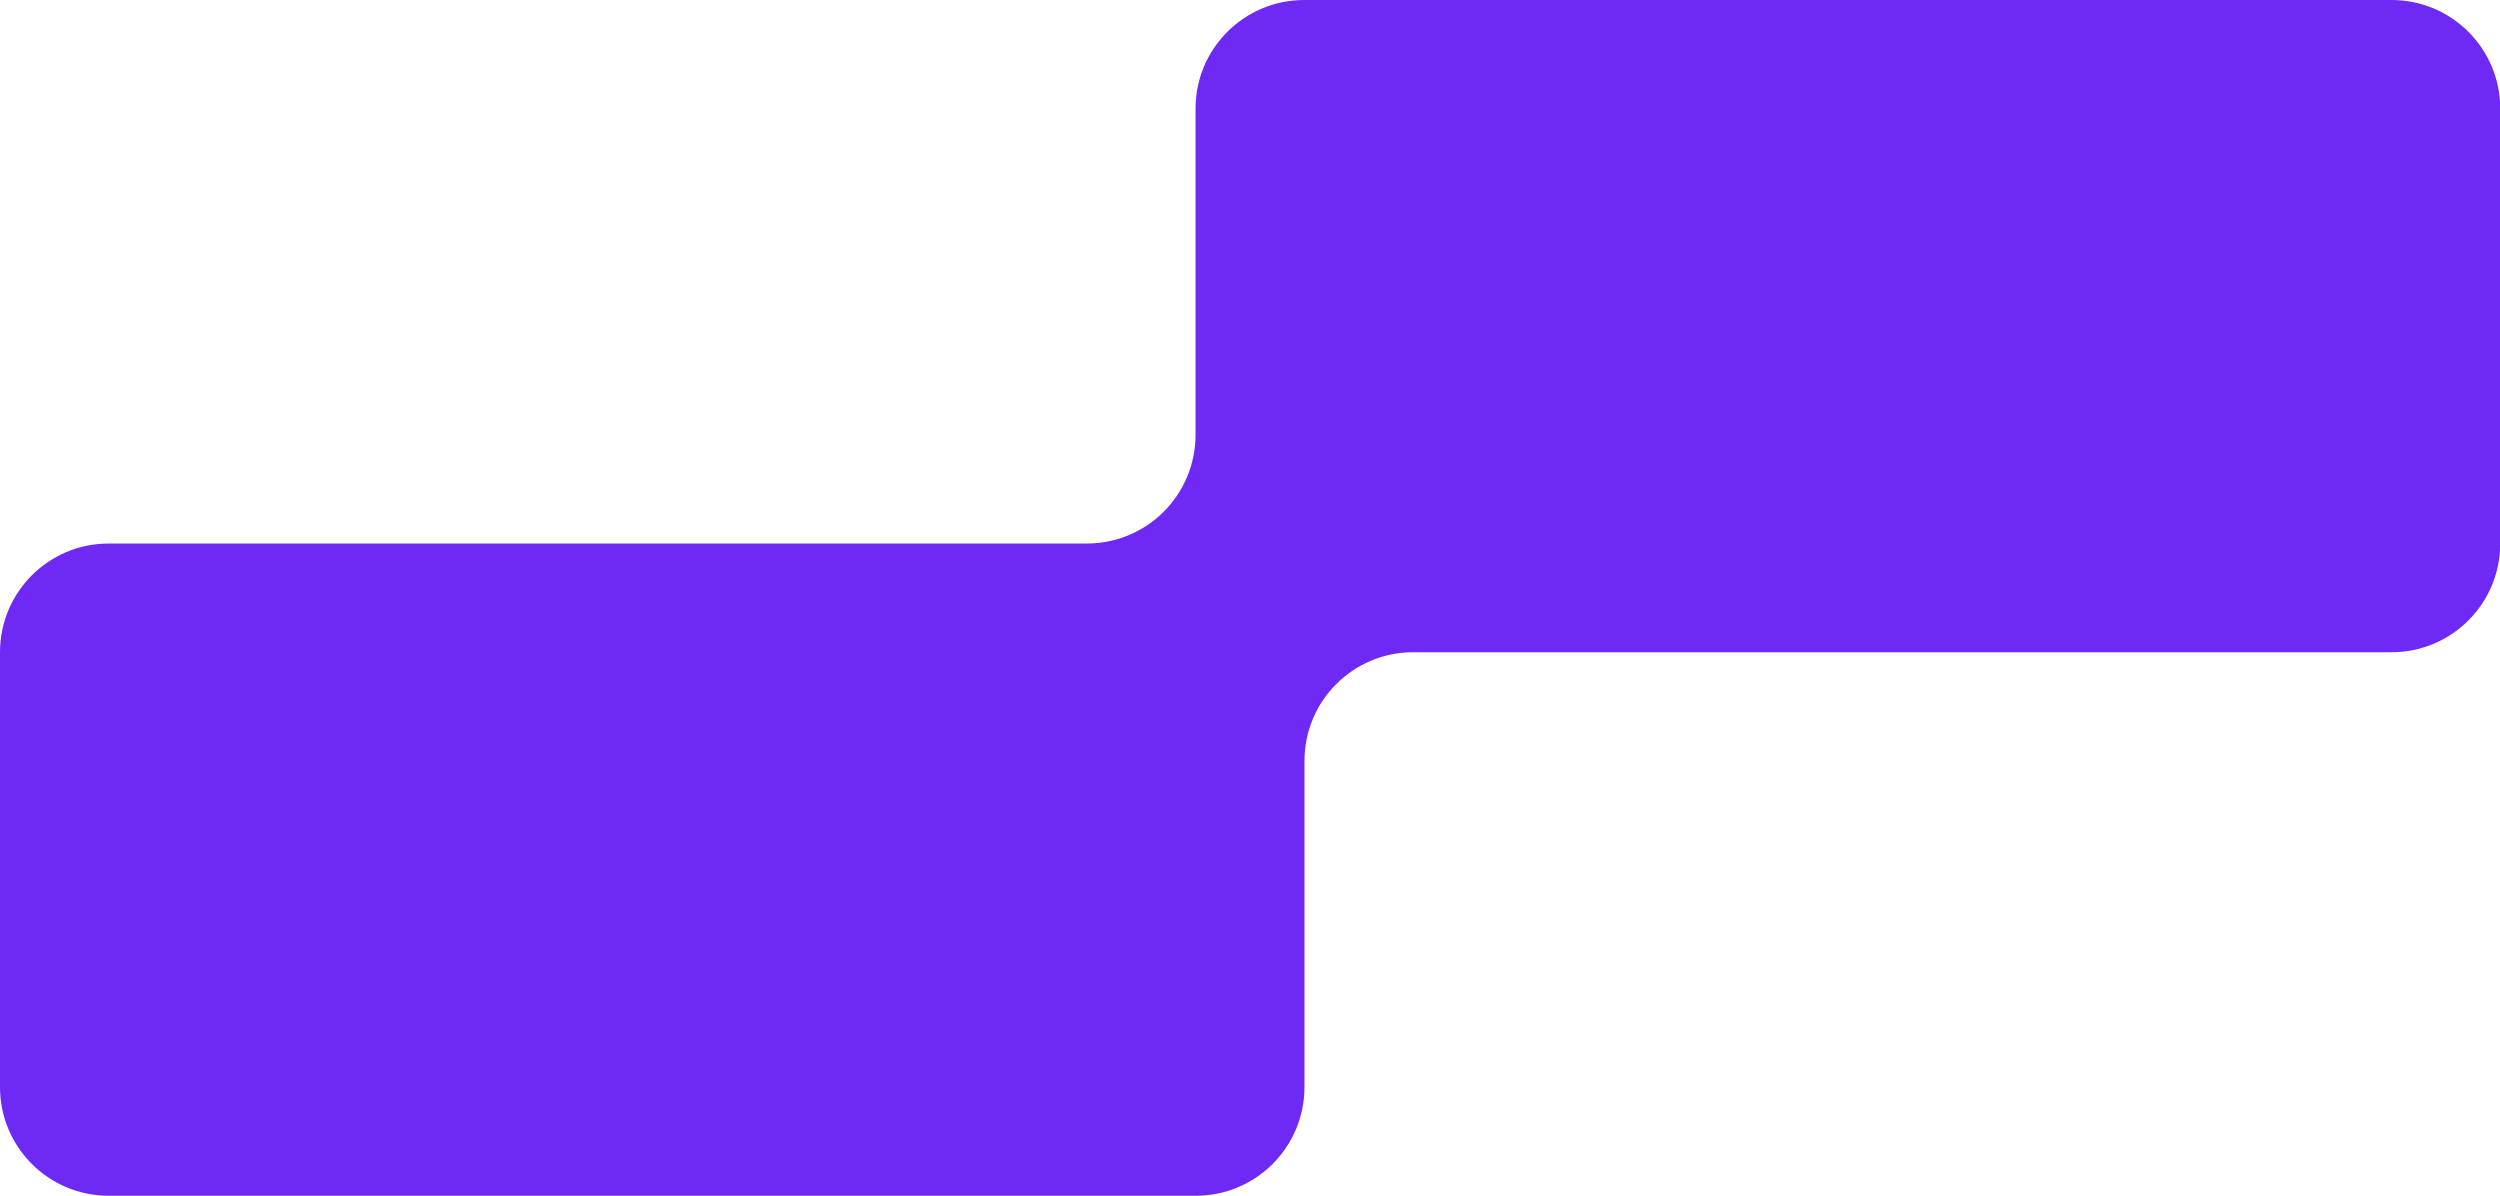
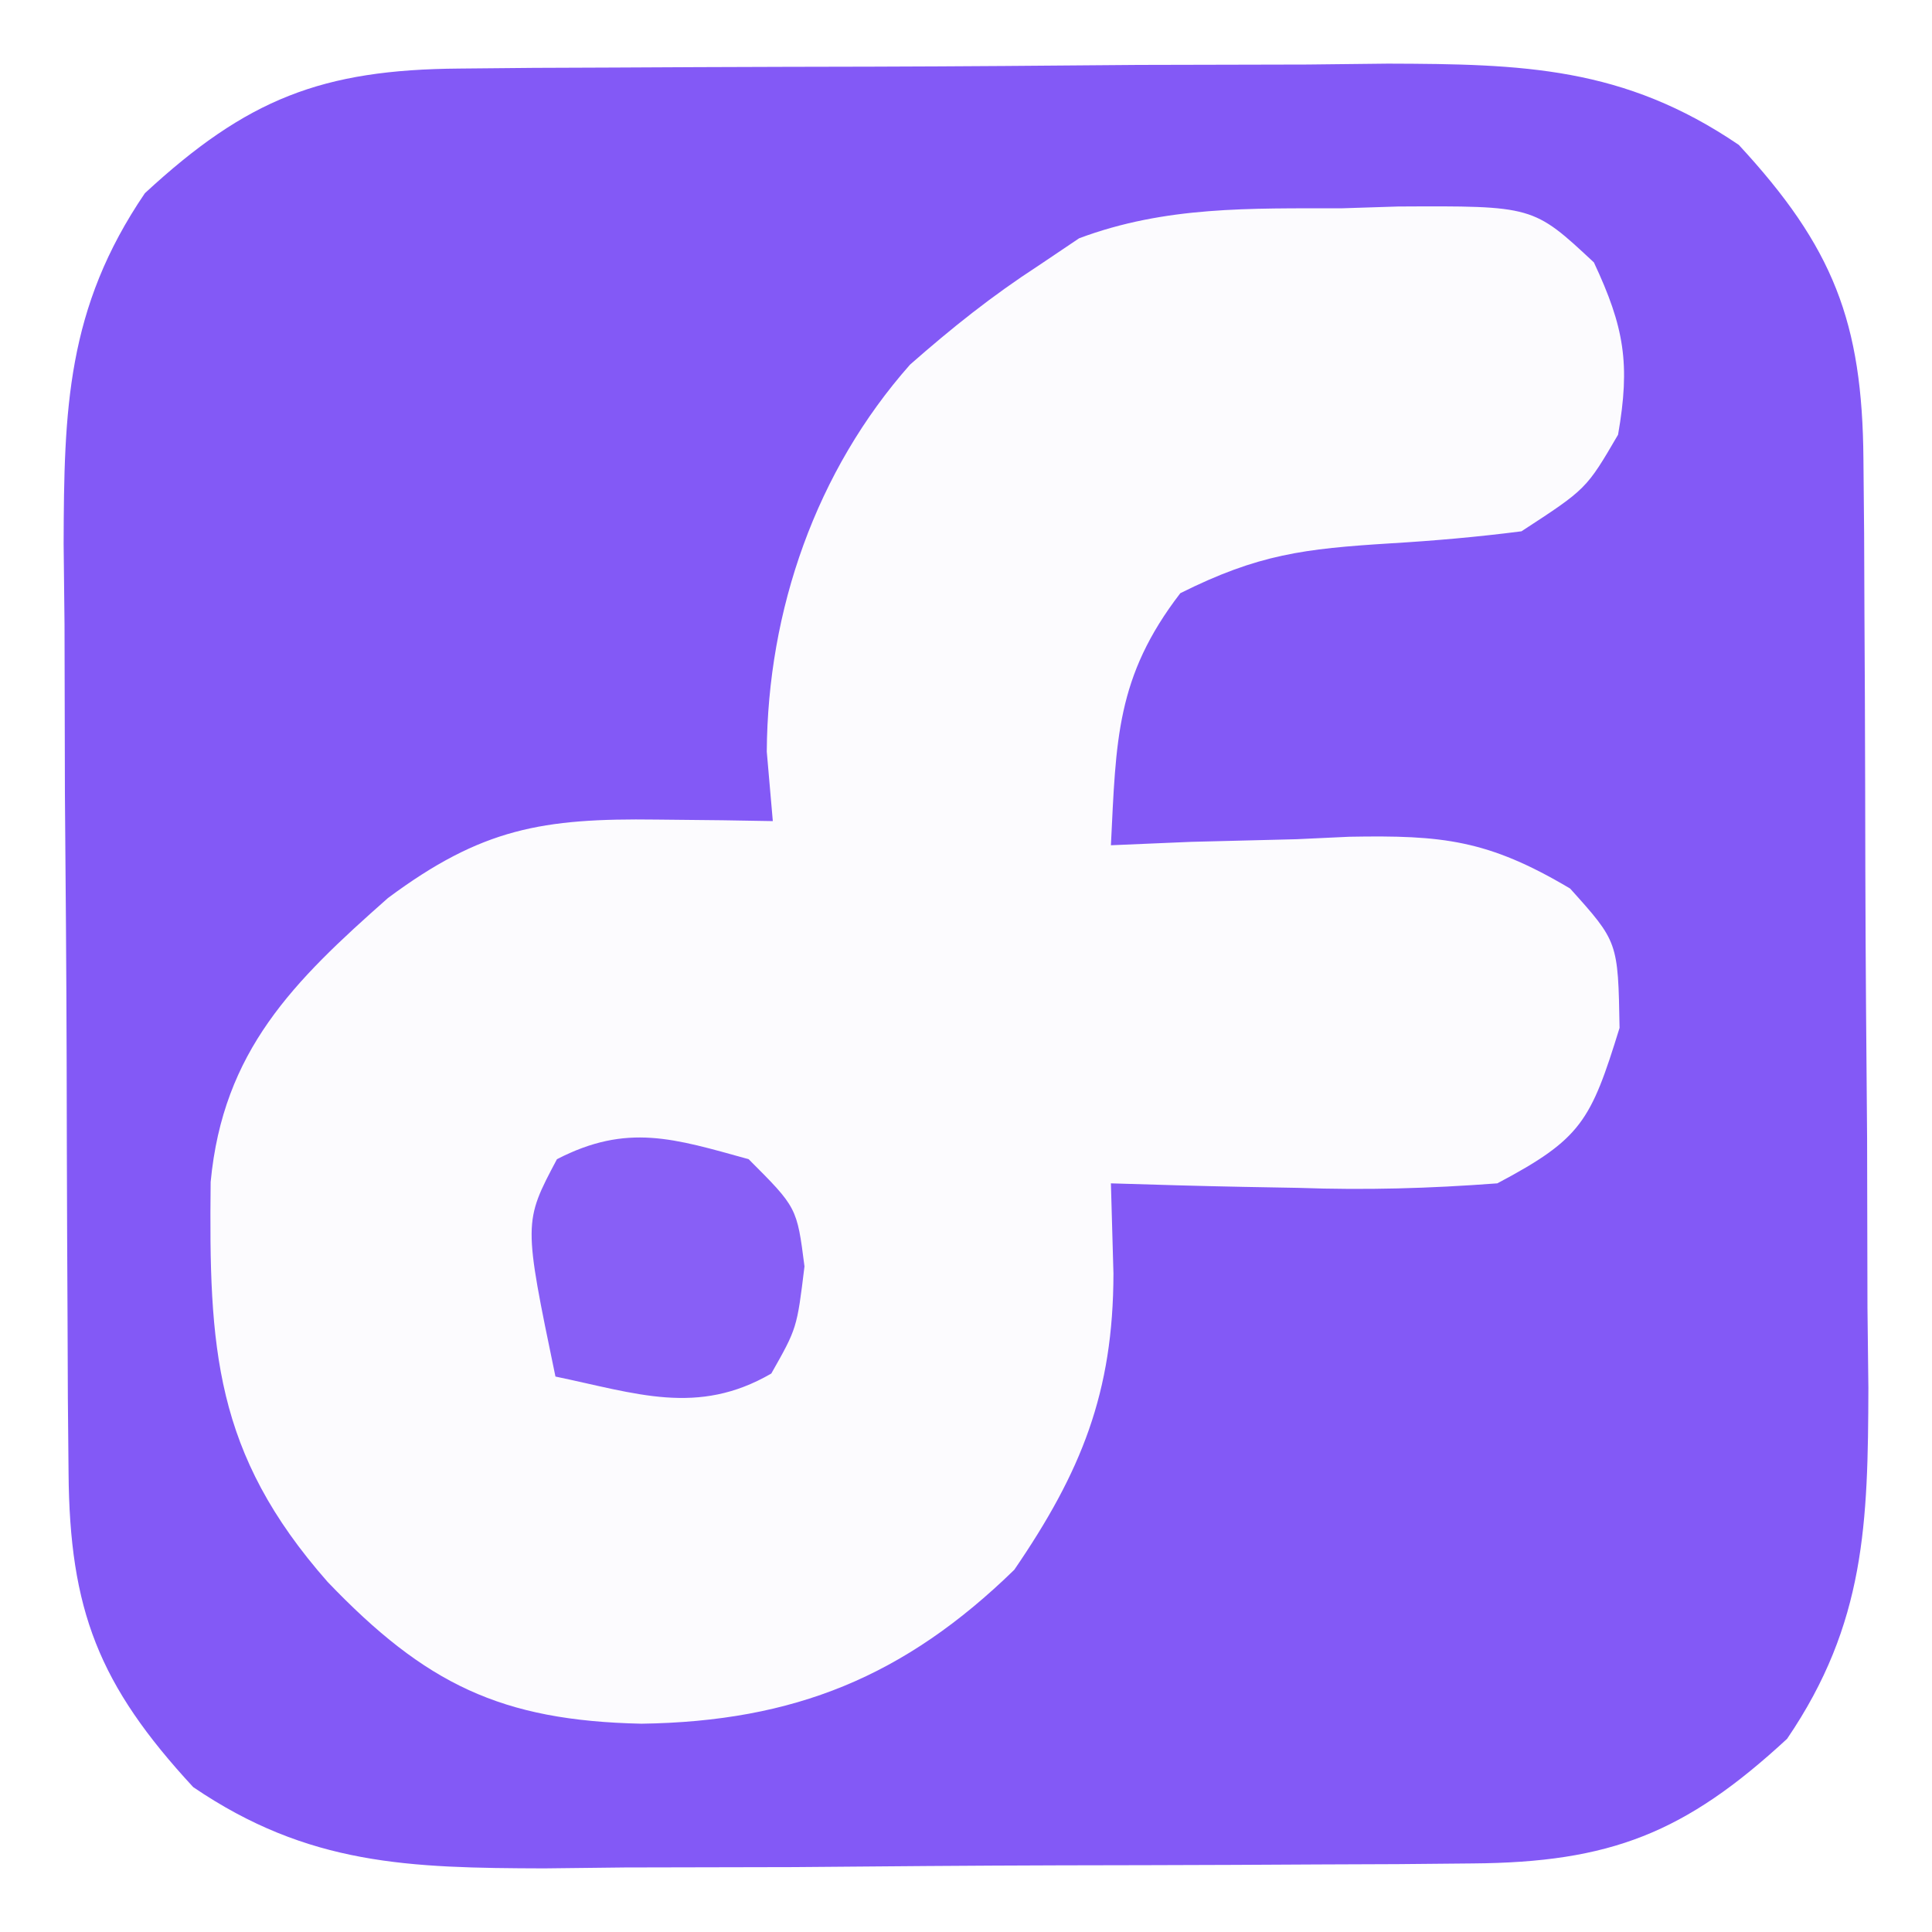
- <svg xmlns="http://www.w3.org/2000/svg" id="_图层_2" data-name="图层 2" viewBox="0 0 111.08 53.12">
-   <defs>
-     <style>
-       .cls-1 {
-         fill: #6e29f5;
-       }
-     </style>
-   </defs>
-   <g id="_图层_1-2" data-name="图层 1">
-     <path class="cls-1" d="M106.25,0h-48.3c-2.67,0-4.83,2.16-4.83,4.83v14.49c0,2.67-2.16,4.83-4.83,4.83H4.83c-2.67,0-4.83,2.16-4.83,4.83v19.32c0,2.67,2.16,4.83,4.83,4.83h48.3c2.67,0,4.83-2.16,4.83-4.83v-14.49c0-2.67,2.16-4.83,4.83-4.83h43.47c2.67,0,4.83-2.16,4.83-4.83V4.83c0-2.67-2.16-4.83-4.83-4.83Z" />
-   </g>
+ <svg xmlns="http://www.w3.org/2000/svg" version="1.1" width="80" height="80">
+   <path d="M0 0 C1.021 -0.01 2.043 -0.019 3.095 -0.029 C4.75 -0.035 4.75 -0.035 6.438 -0.042 C7.574 -0.048 8.71 -0.053 9.88 -0.059 C12.285 -0.069 14.69 -0.075 17.095 -0.079 C20.769 -0.089 24.442 -0.12 28.116 -0.151 C30.453 -0.158 32.789 -0.163 35.126 -0.167 C36.223 -0.179 37.32 -0.192 38.45 -0.204 C44.029 -0.188 48.211 -0.085 52.981 3.161 C56.893 7.39 58.099 10.491 58.142 16.18 C58.152 17.201 58.162 18.223 58.171 19.275 C58.176 20.378 58.18 21.482 58.184 22.618 C58.19 23.754 58.196 24.89 58.202 26.06 C58.211 28.465 58.218 30.87 58.221 33.275 C58.231 36.949 58.262 40.622 58.294 44.296 C58.3 46.632 58.305 48.969 58.309 51.306 C58.322 52.403 58.334 53.5 58.347 54.63 C58.331 60.209 58.228 64.391 54.981 69.161 C50.752 73.073 47.651 74.279 41.962 74.322 C40.941 74.332 39.919 74.341 38.867 74.351 C37.212 74.358 37.212 74.358 35.524 74.364 C34.388 74.37 33.253 74.376 32.083 74.382 C29.678 74.391 27.273 74.398 24.868 74.401 C21.194 74.411 17.52 74.442 13.846 74.474 C11.51 74.48 9.173 74.485 6.837 74.489 C5.74 74.502 4.643 74.514 3.512 74.527 C-2.067 74.51 -6.249 74.408 -11.019 71.161 C-14.931 66.932 -16.137 63.831 -16.18 58.142 C-16.19 57.121 -16.199 56.099 -16.209 55.047 C-16.213 53.944 -16.218 52.841 -16.222 51.704 C-16.228 50.568 -16.233 49.433 -16.239 48.263 C-16.249 45.858 -16.255 43.453 -16.259 41.048 C-16.269 37.374 -16.3 33.7 -16.331 30.026 C-16.338 27.69 -16.343 25.353 -16.347 23.017 C-16.359 21.92 -16.372 20.822 -16.384 19.692 C-16.368 14.113 -16.265 9.931 -13.019 5.161 C-8.79 1.249 -5.689 0.043 0 0 Z " fill="#8359F6" transform="translate(19.0188,2.838867)" />
+   <path d="M0 0 C1.151 -0.037 1.151 -0.037 2.326 -0.074 C7.925 -0.104 7.925 -0.104 10.438 2.242 C11.696 4.926 11.95 6.445 11.438 9.375 C10.125 11.625 10.125 11.625 7.438 13.375 C5.632 13.608 3.817 13.767 2 13.875 C-1.556 14.098 -3.452 14.32 -6.688 15.938 C-9.356 19.406 -9.346 22.036 -9.562 26.375 C-8.466 26.329 -7.369 26.282 -6.238 26.234 C-4.784 26.197 -3.329 26.16 -1.875 26.125 C-1.154 26.091 -0.433 26.058 0.311 26.023 C4.168 25.953 6.05 26.145 9.453 28.168 C11.438 30.375 11.438 30.375 11.5 33.938 C10.306 37.799 9.924 38.529 6.438 40.375 C3.603 40.588 1.007 40.66 -1.812 40.562 C-2.558 40.549 -3.303 40.535 -4.07 40.521 C-5.901 40.486 -7.732 40.432 -9.562 40.375 C-9.51 42.224 -9.51 42.224 -9.457 44.109 C-9.462 49.036 -10.788 52.322 -13.562 56.375 C-18.104 60.8 -22.683 62.66 -29 62.75 C-34.813 62.625 -37.94 61.112 -41.996 56.879 C-46.698 51.538 -46.914 47.188 -46.84 40.32 C-46.327 34.879 -43.407 32.012 -39.5 28.562 C-35.613 25.668 -33.089 25.251 -28.375 25.312 C-27.474 25.322 -26.573 25.331 -25.645 25.34 C-24.957 25.351 -24.27 25.363 -23.562 25.375 C-23.686 23.952 -23.686 23.952 -23.812 22.5 C-23.777 16.642 -21.776 10.876 -17.879 6.473 C-16.16 4.961 -14.482 3.621 -12.562 2.375 C-12.007 2.001 -11.451 1.627 -10.879 1.242 C-7.295 -0.099 -3.795 0.006 0 0 Z " fill="#FCFBFE" transform="translate(55.5625,8.625)" />
+   <path d="M0 0 C2 2 2 2 2.312 4.438 C2 7 2 7 0.938 8.875 C-2.116 10.648 -4.664 9.692 -8 9 C-9.326 2.613 -9.326 2.613 -7.938 0 C-5.028 -1.502 -3.082 -0.853 0 0 Z " fill="#885FF6" transform="translate(31,48)" />
</svg>
